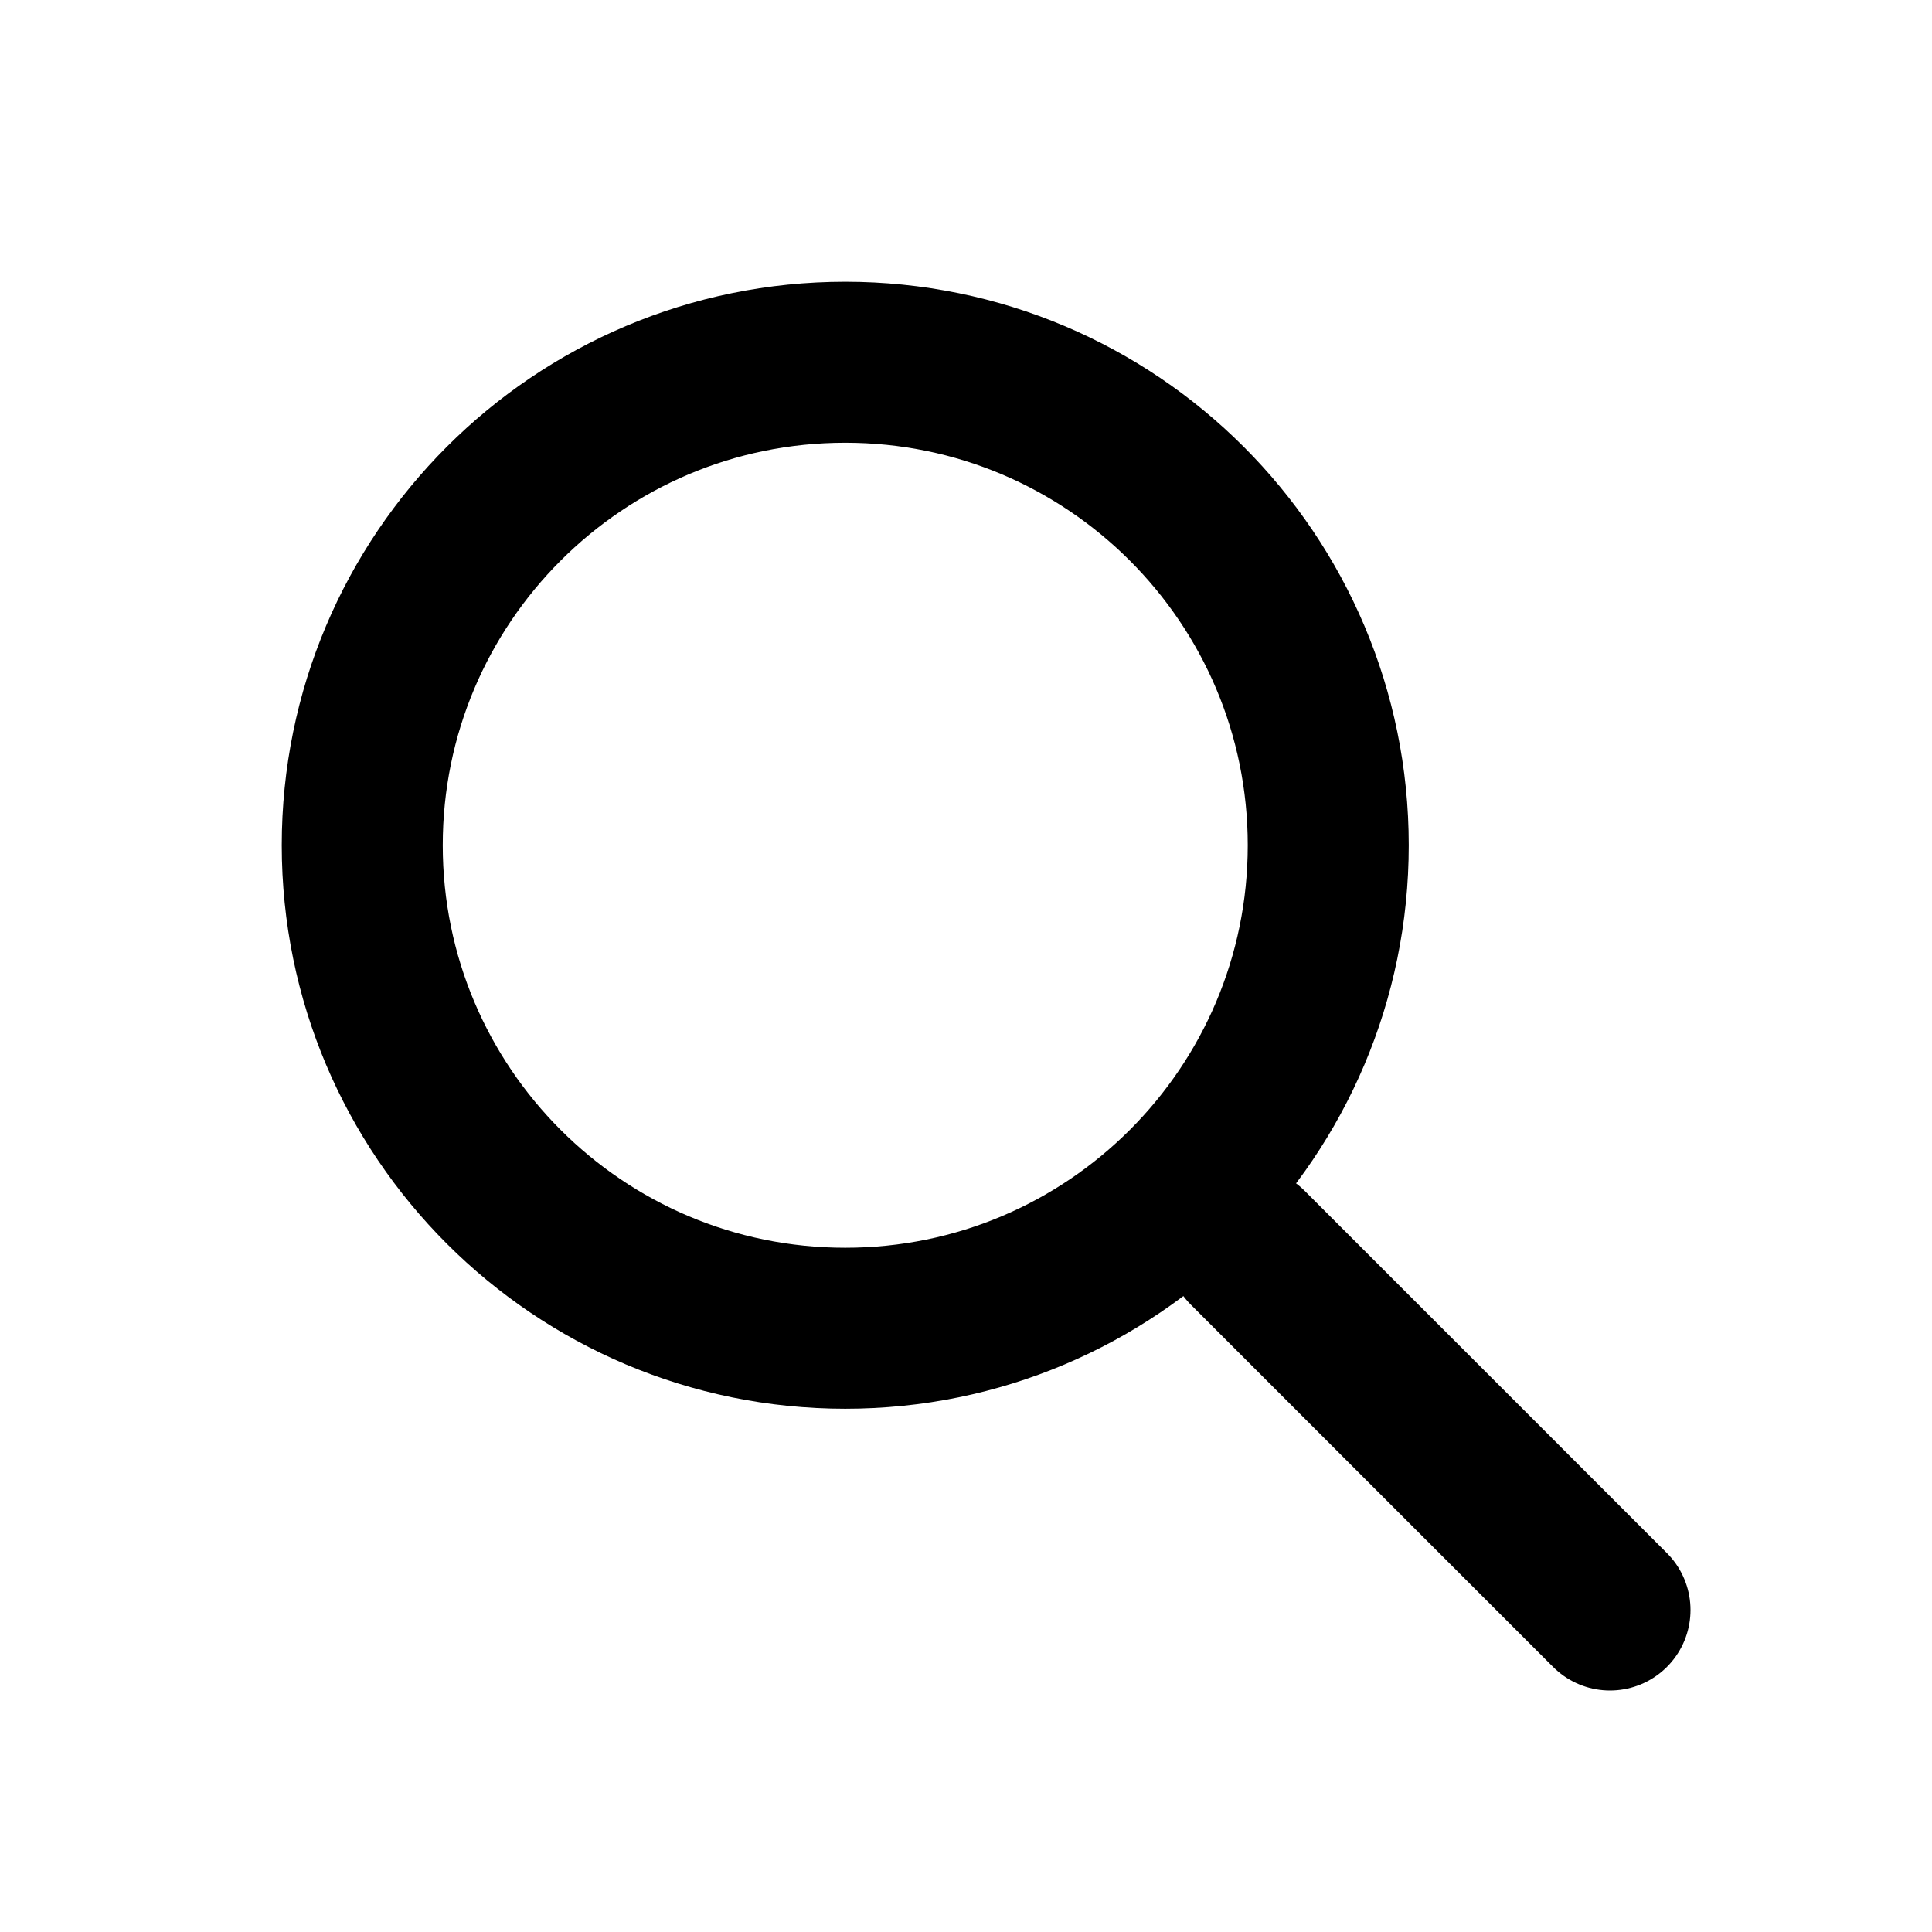
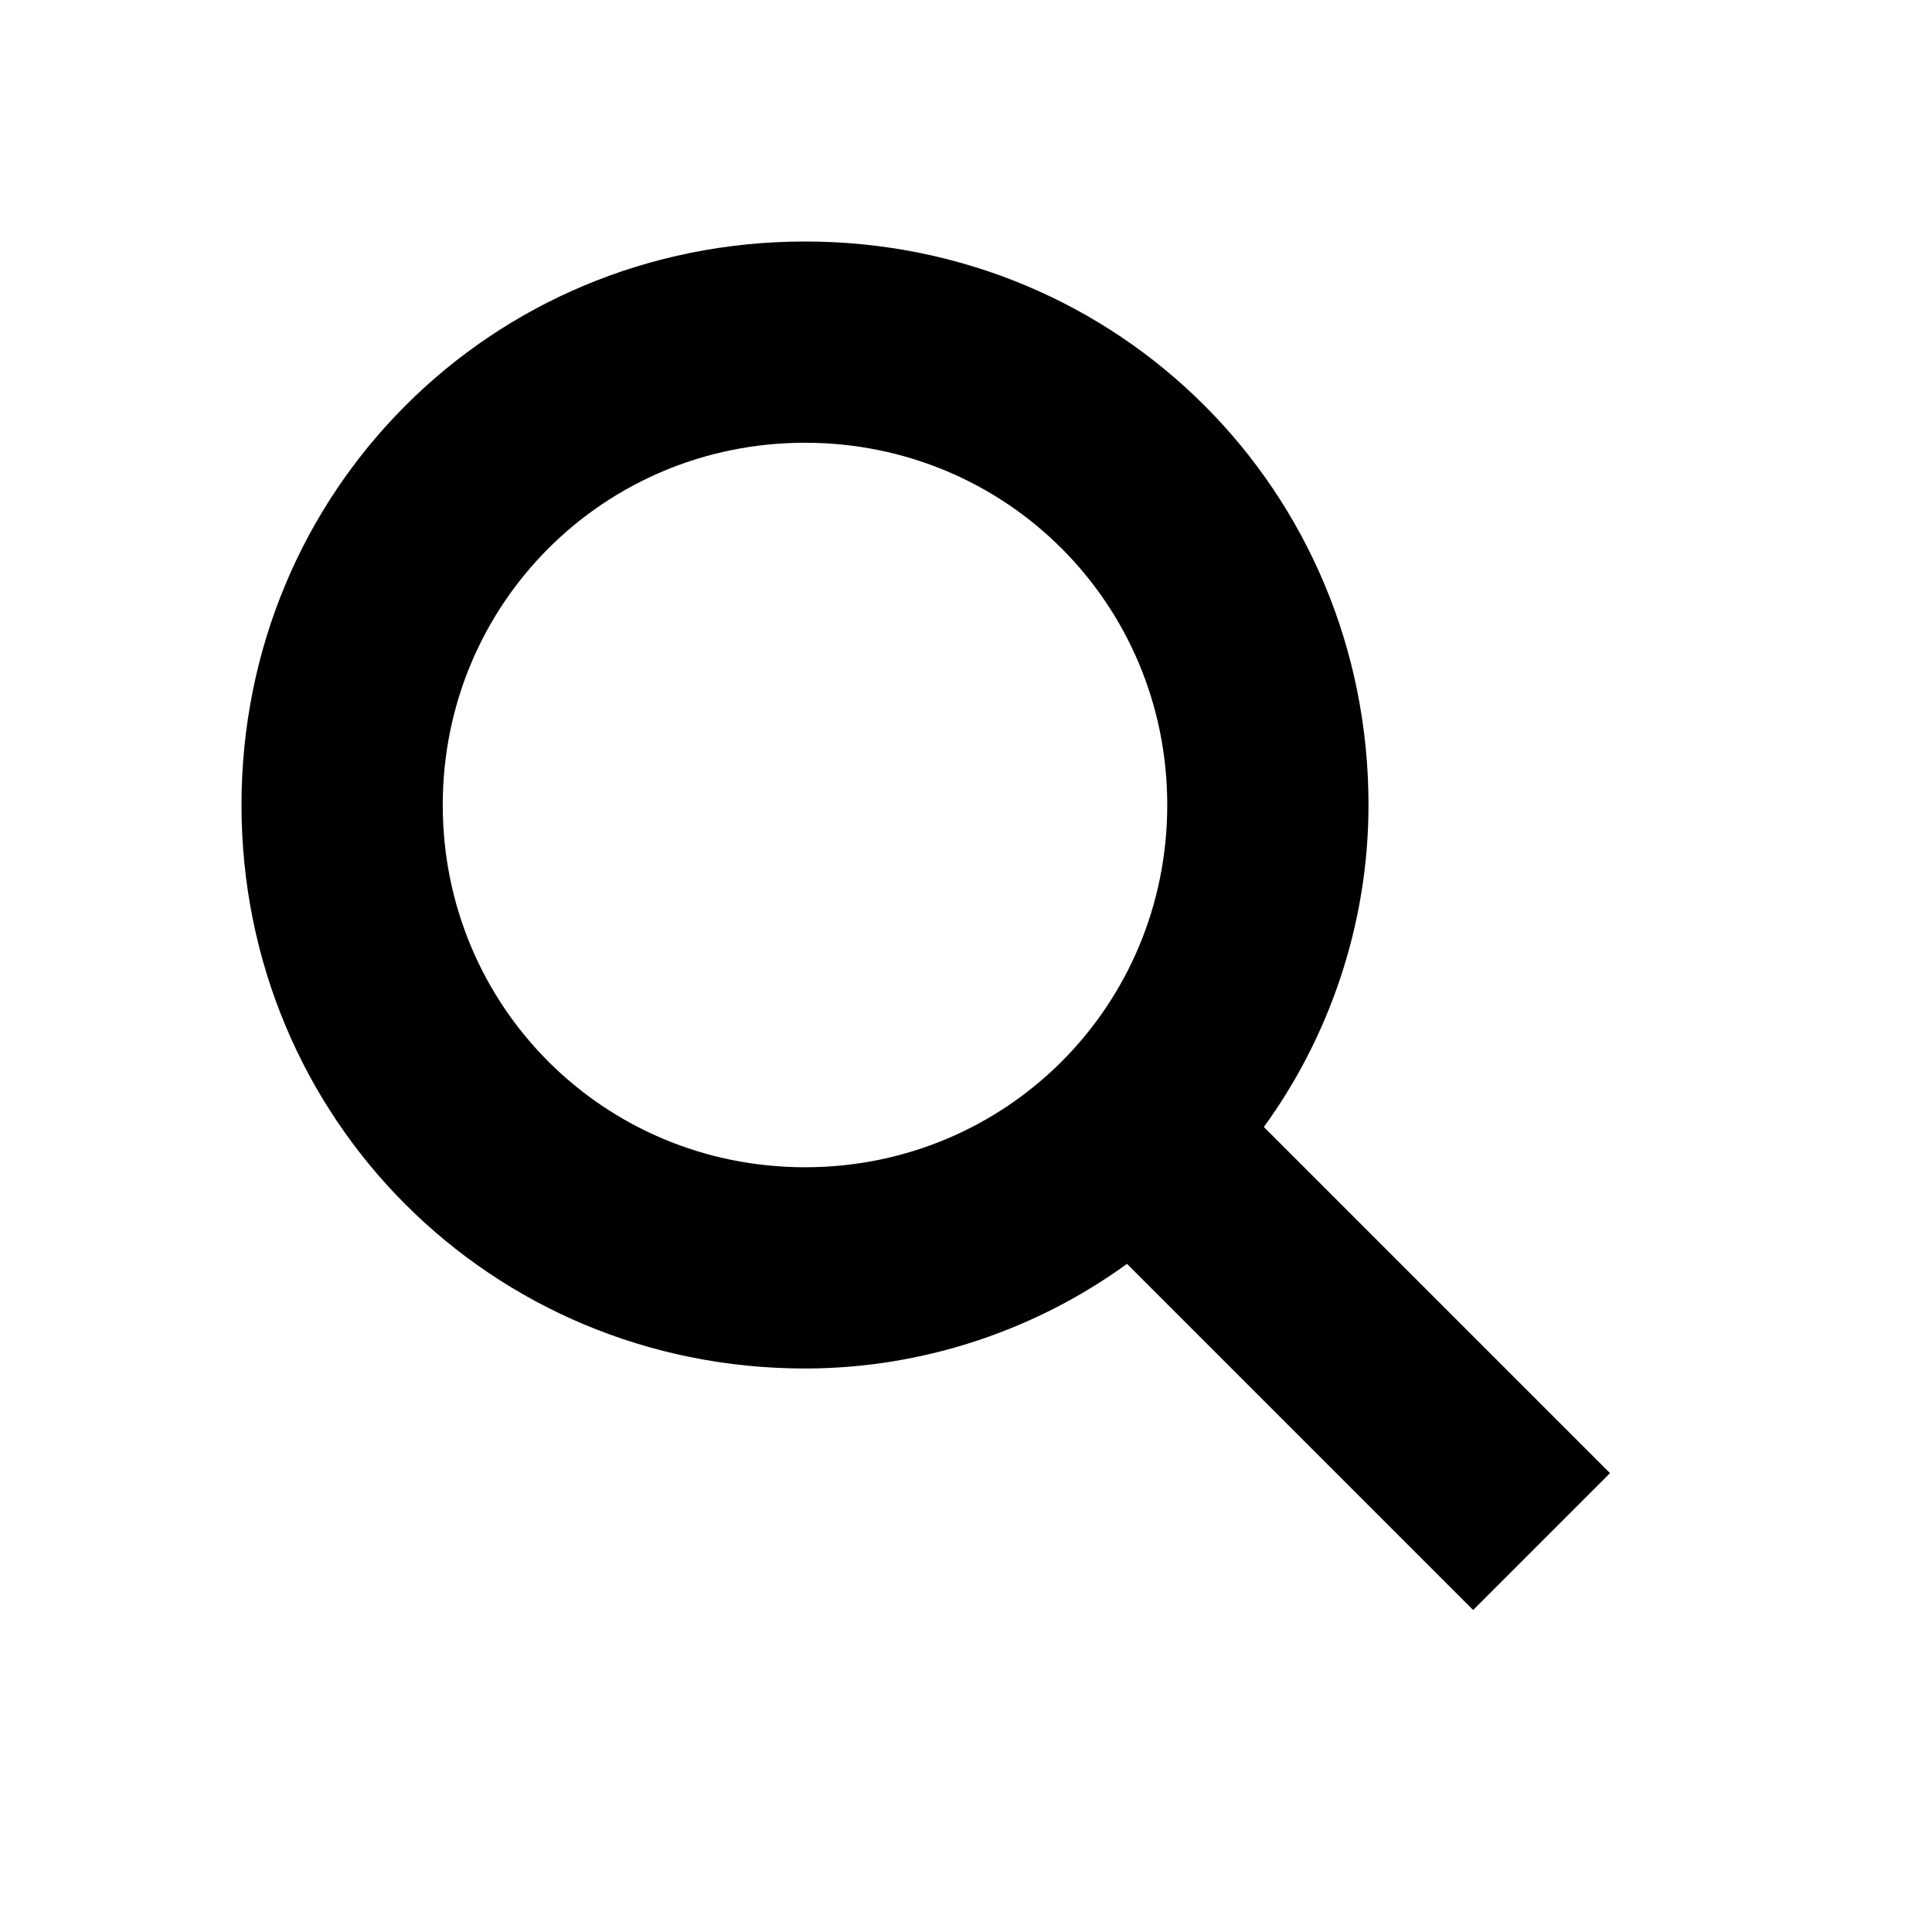
- <svg xmlns="http://www.w3.org/2000/svg" viewBox="0 0 24 24" width="24" height="24" fill="none" stroke="#000" stroke-width="2">
-   <circle cx="10.5" cy="10.5" r="6" />
-   <path d="M15.5 15.5 L20 20" stroke-linecap="round" />
+ <svg xmlns="http://www.w3.org/2000/svg" fill="#000000" viewBox="0 0 24 24" width="24" height="24">
+   <path d="M10 3 C6.1 3 3 6.1 3 10 C3 13.9 6.1 17 10 17 C11.5 17 12.9 16.5 14 15.7 L14 15.7 L18.3 20 L20 18.3 L15.7 14 C16.5 12.9 17 11.5 17 10 C17 6.1 13.9 3 10 3 Z M10 5.5 C12.5 5.5 14.5 7.5 14.5 10 C14.5 12.5 12.5 14.5 10 14.5 C7.5 14.5 5.5 12.5 5.5 10 C5.5 7.5 7.5 5.5 10 5.5 Z" />
</svg>
